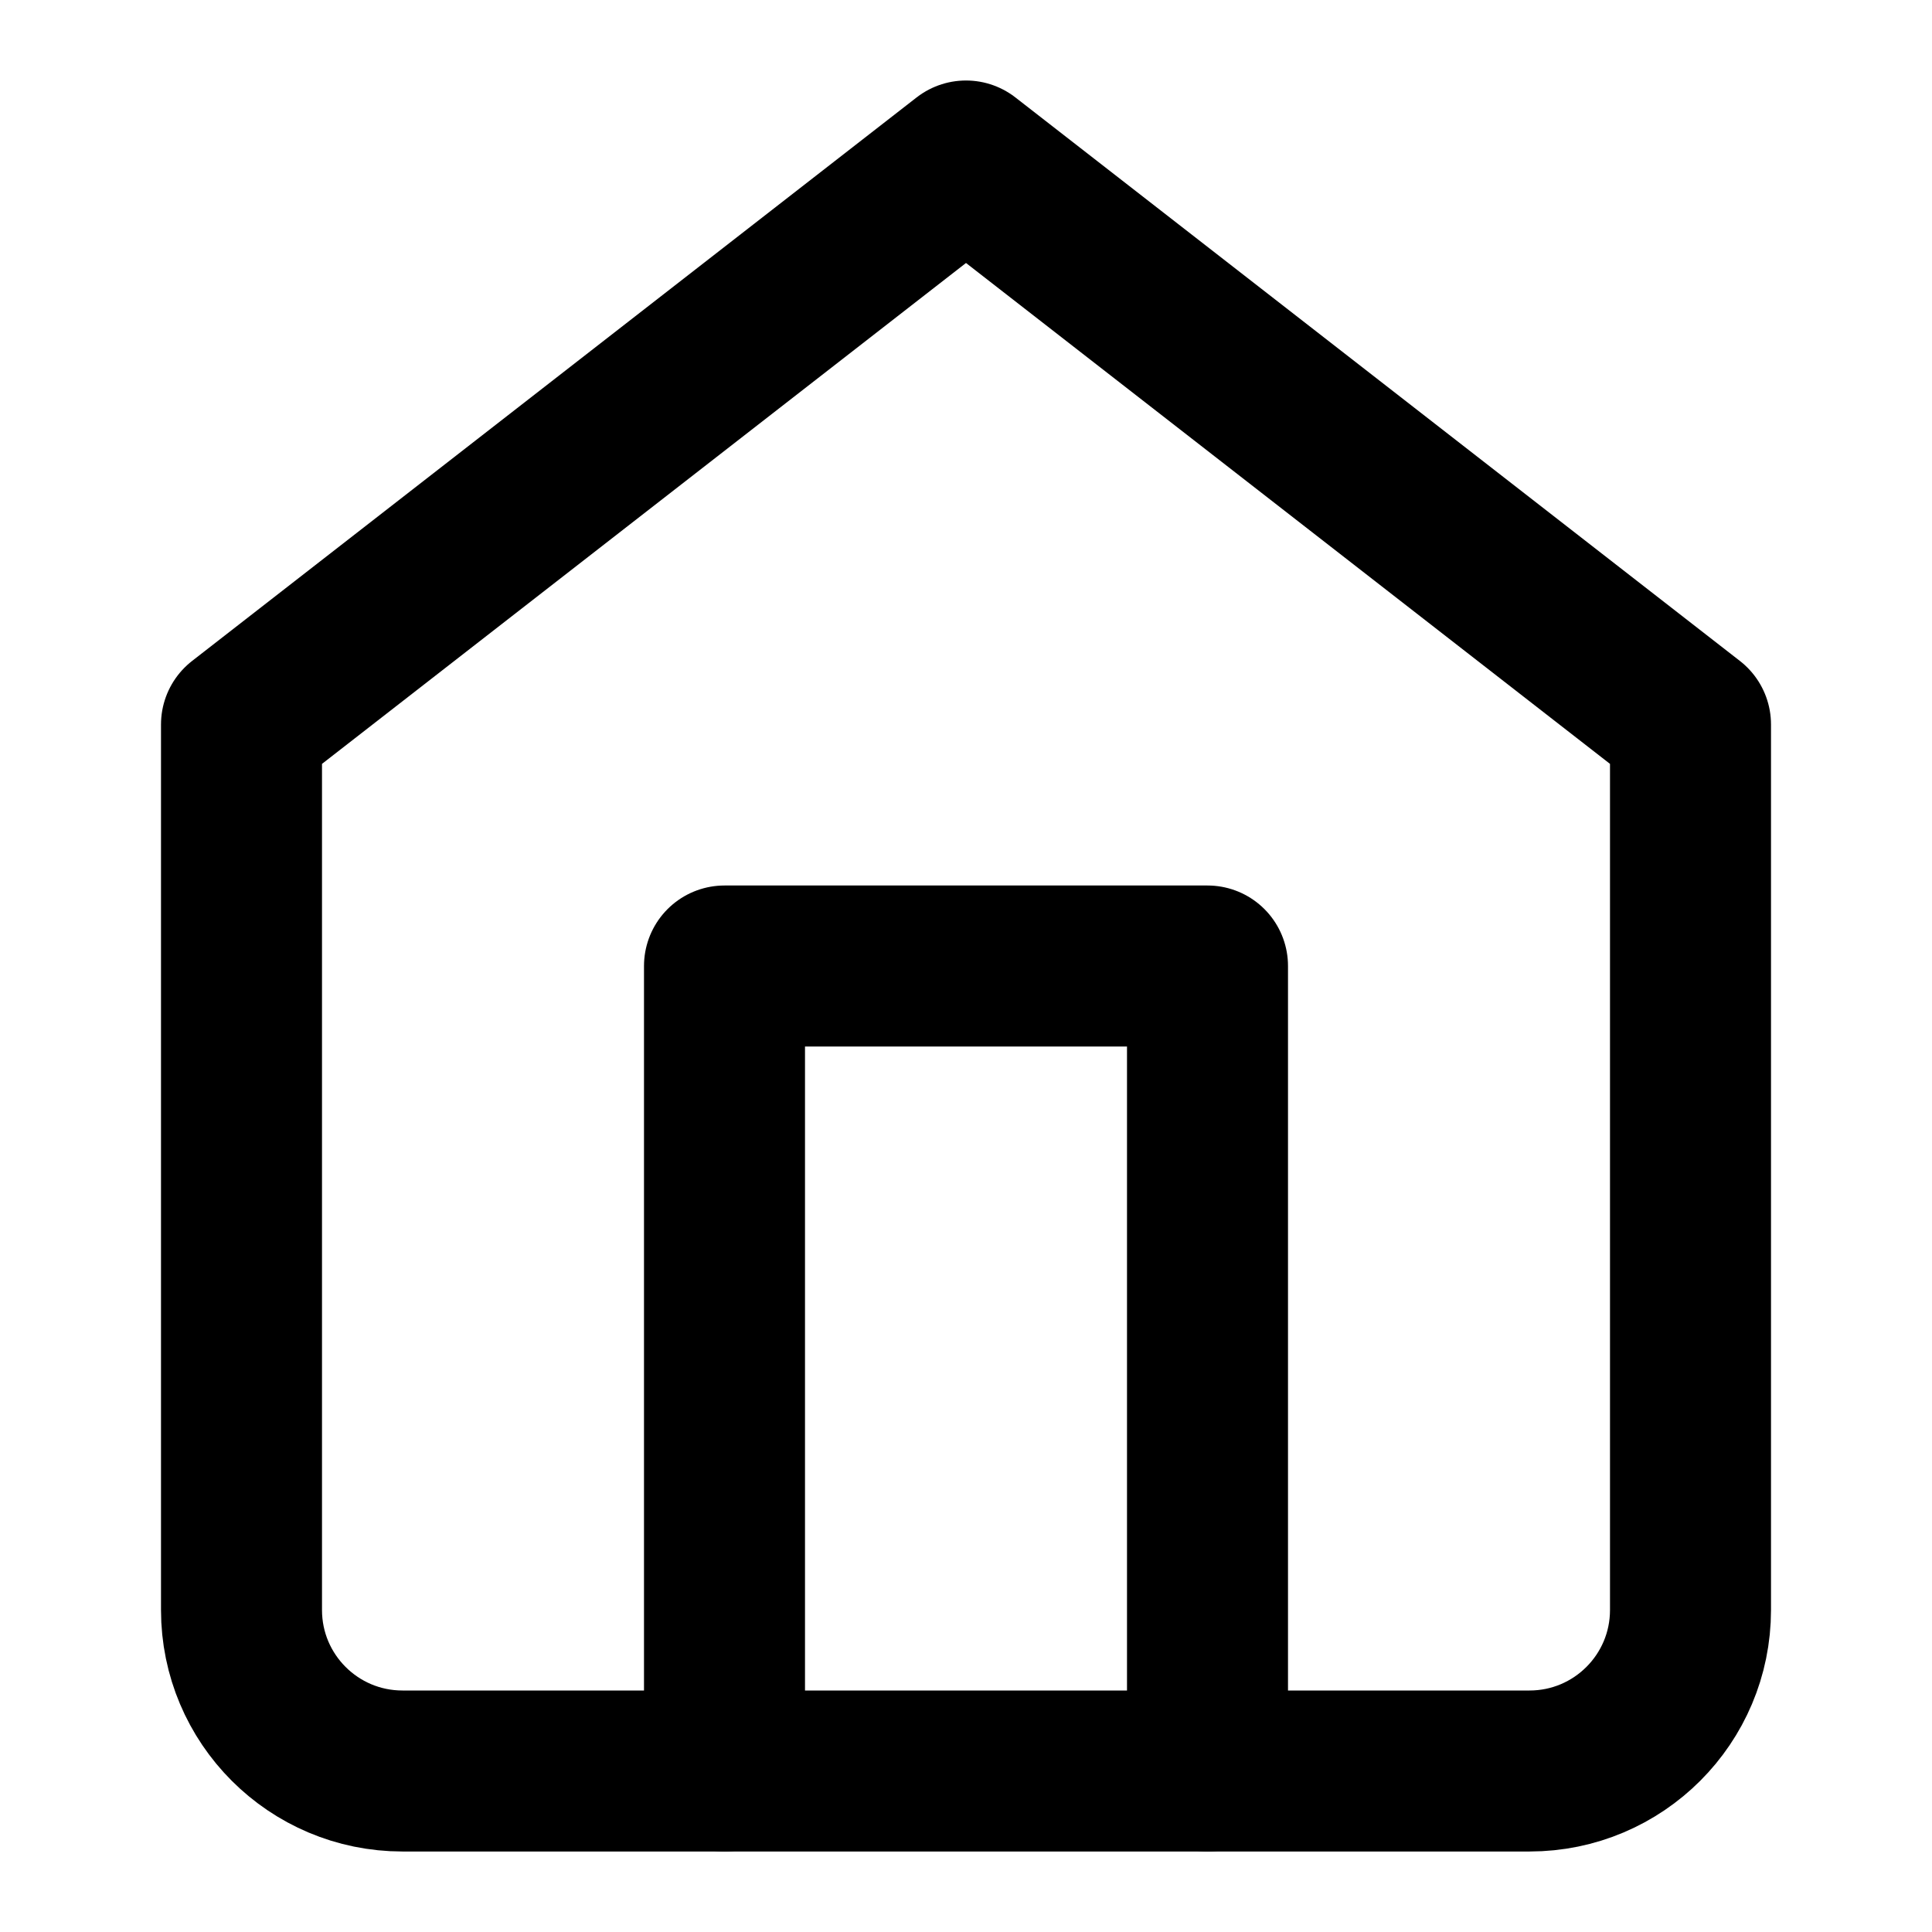
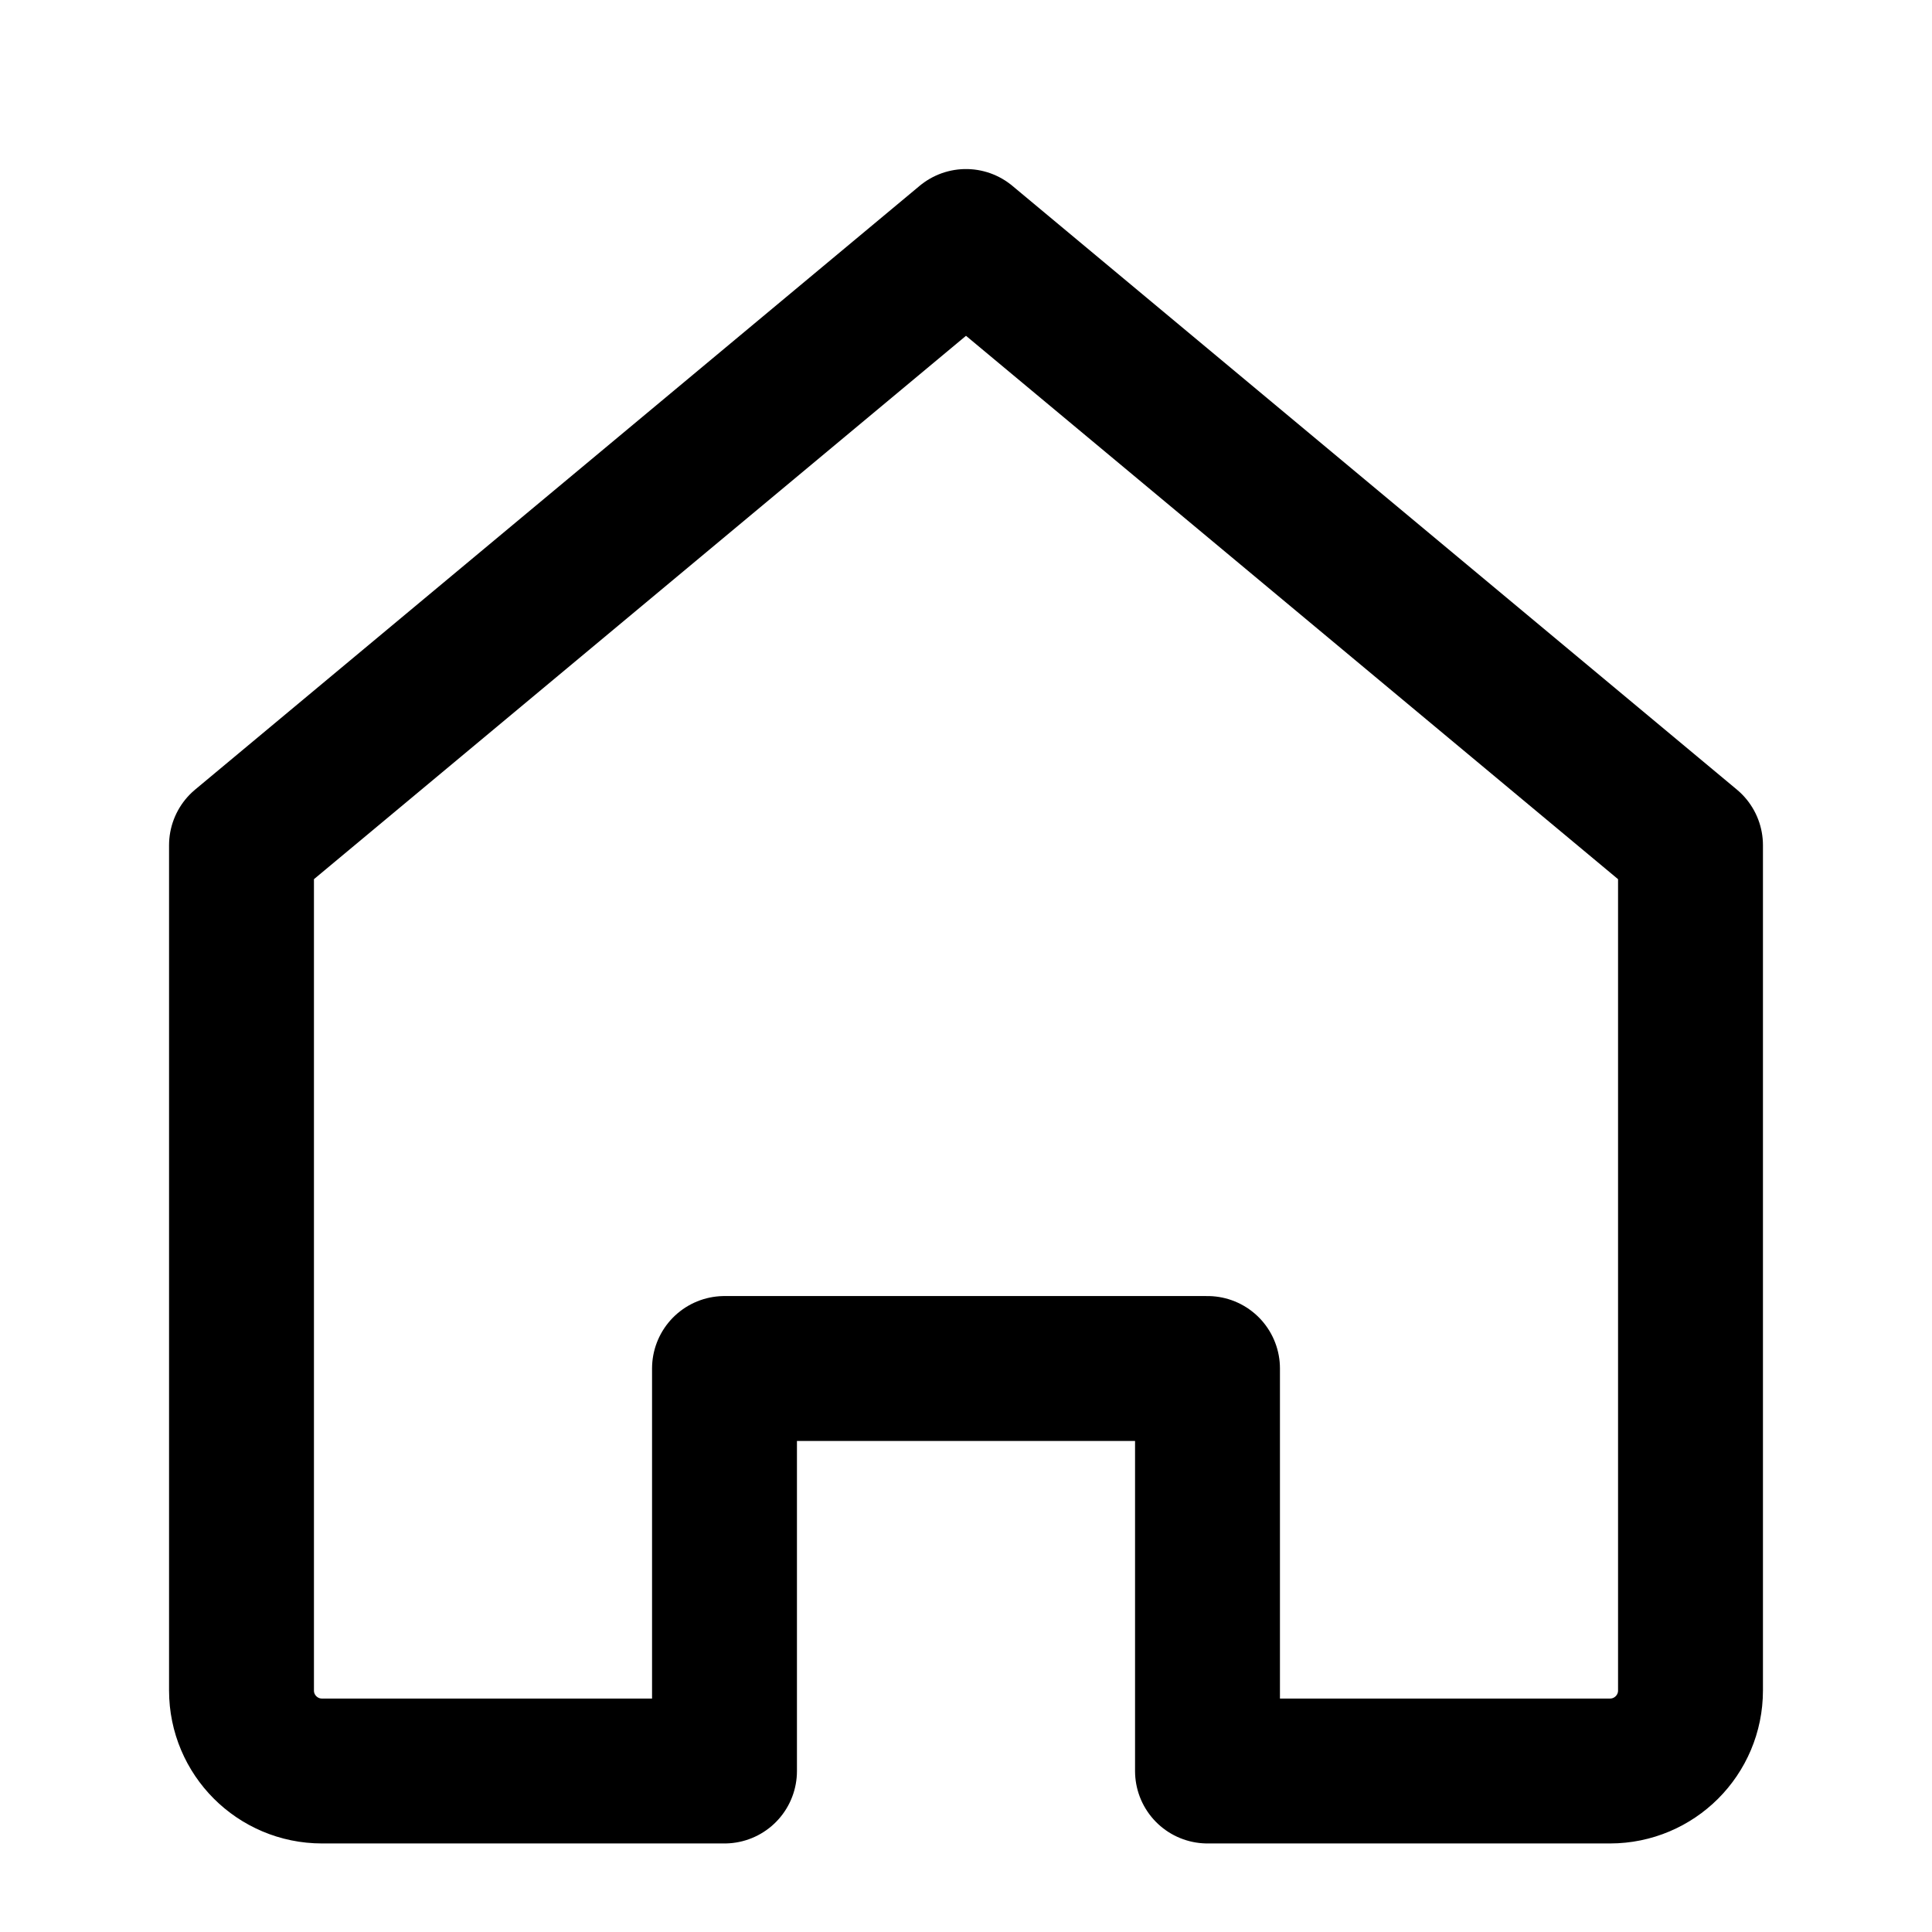
- <svg xmlns="http://www.w3.org/2000/svg" viewBox="0 0 24 24" fill="none" stroke="currentColor" stroke-width="2" stroke-linecap="round" stroke-linejoin="round">
-   <path d="m3 9 9-7 9 7v11a2 2 0 0 1-2 2H5a2 2 0 0 1-2-2z" />
-   <polyline points="9 22 9 12 15 12 15 22" />
+ <svg xmlns="http://www.w3.org/2000/svg" viewBox="0 0 24 24" fill="none" stroke="currentColor" stroke-width="1.8" stroke-linecap="round" stroke-linejoin="round">
+   <path d="M3 10.5L12 3l9 7.5V21a1 1 0 0 1-1 1H15v-5h-6v5H4a1 1 0 0 1-1-1V10.5z" />
</svg>
